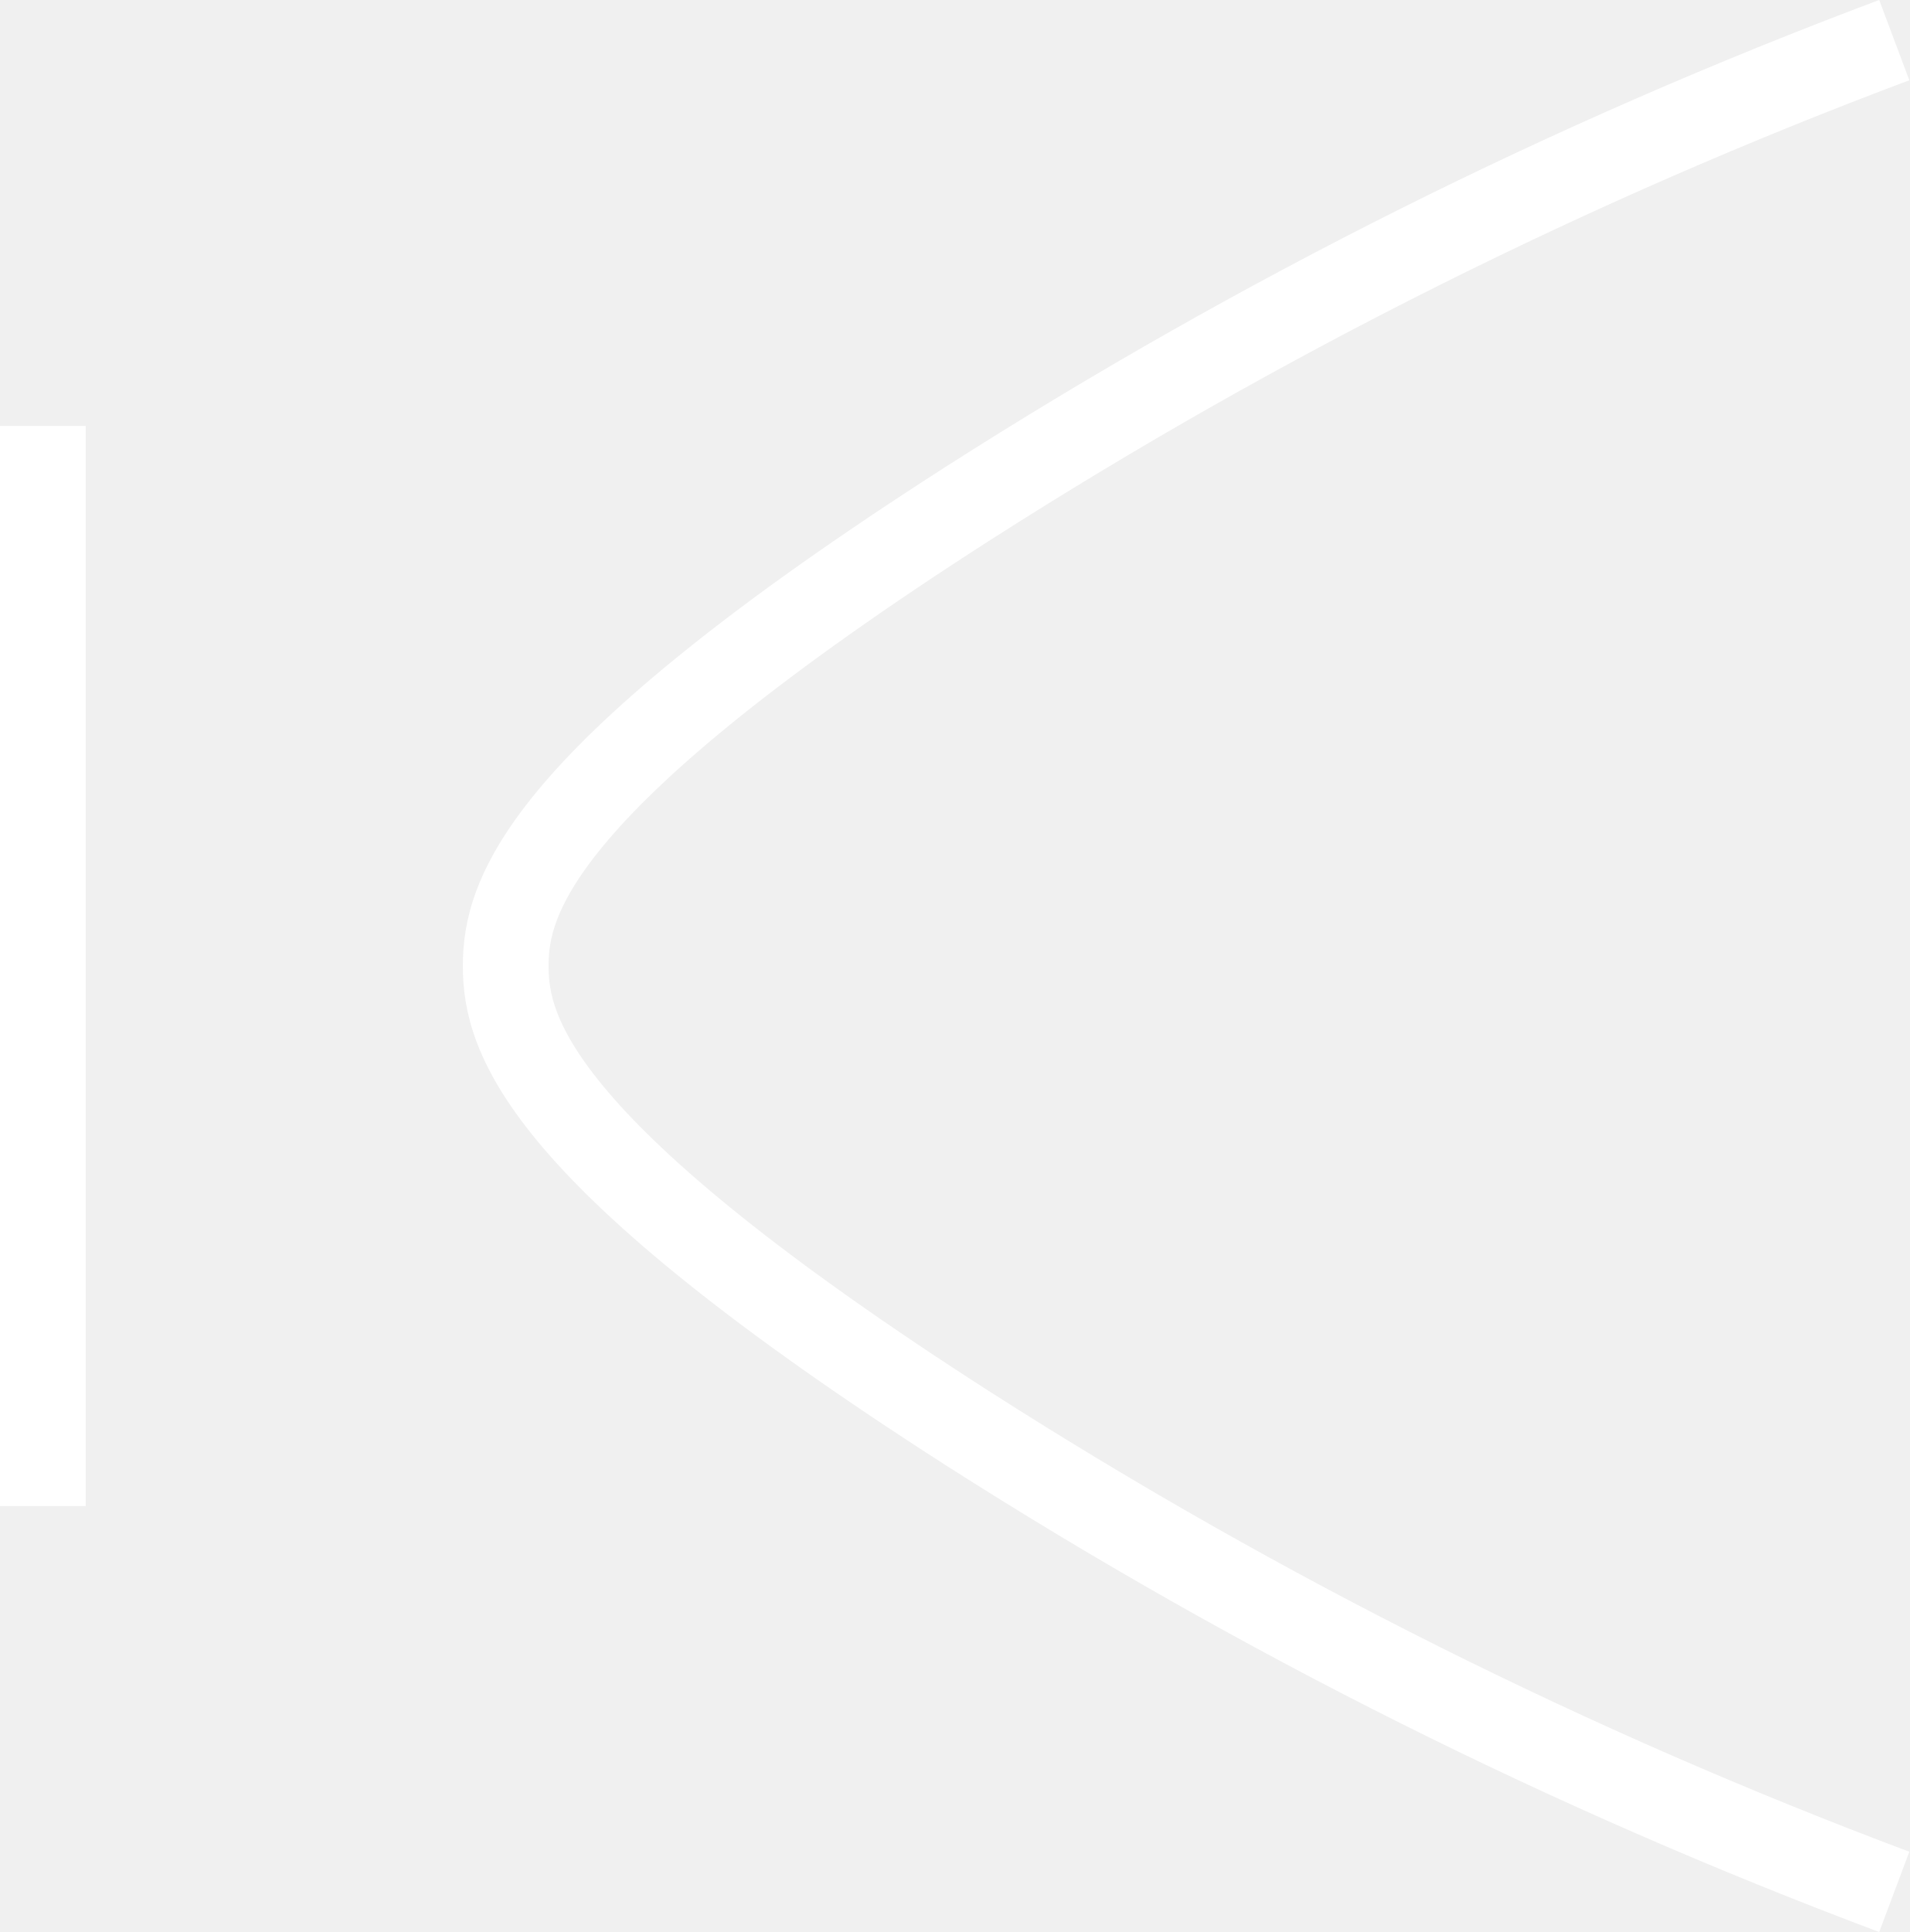
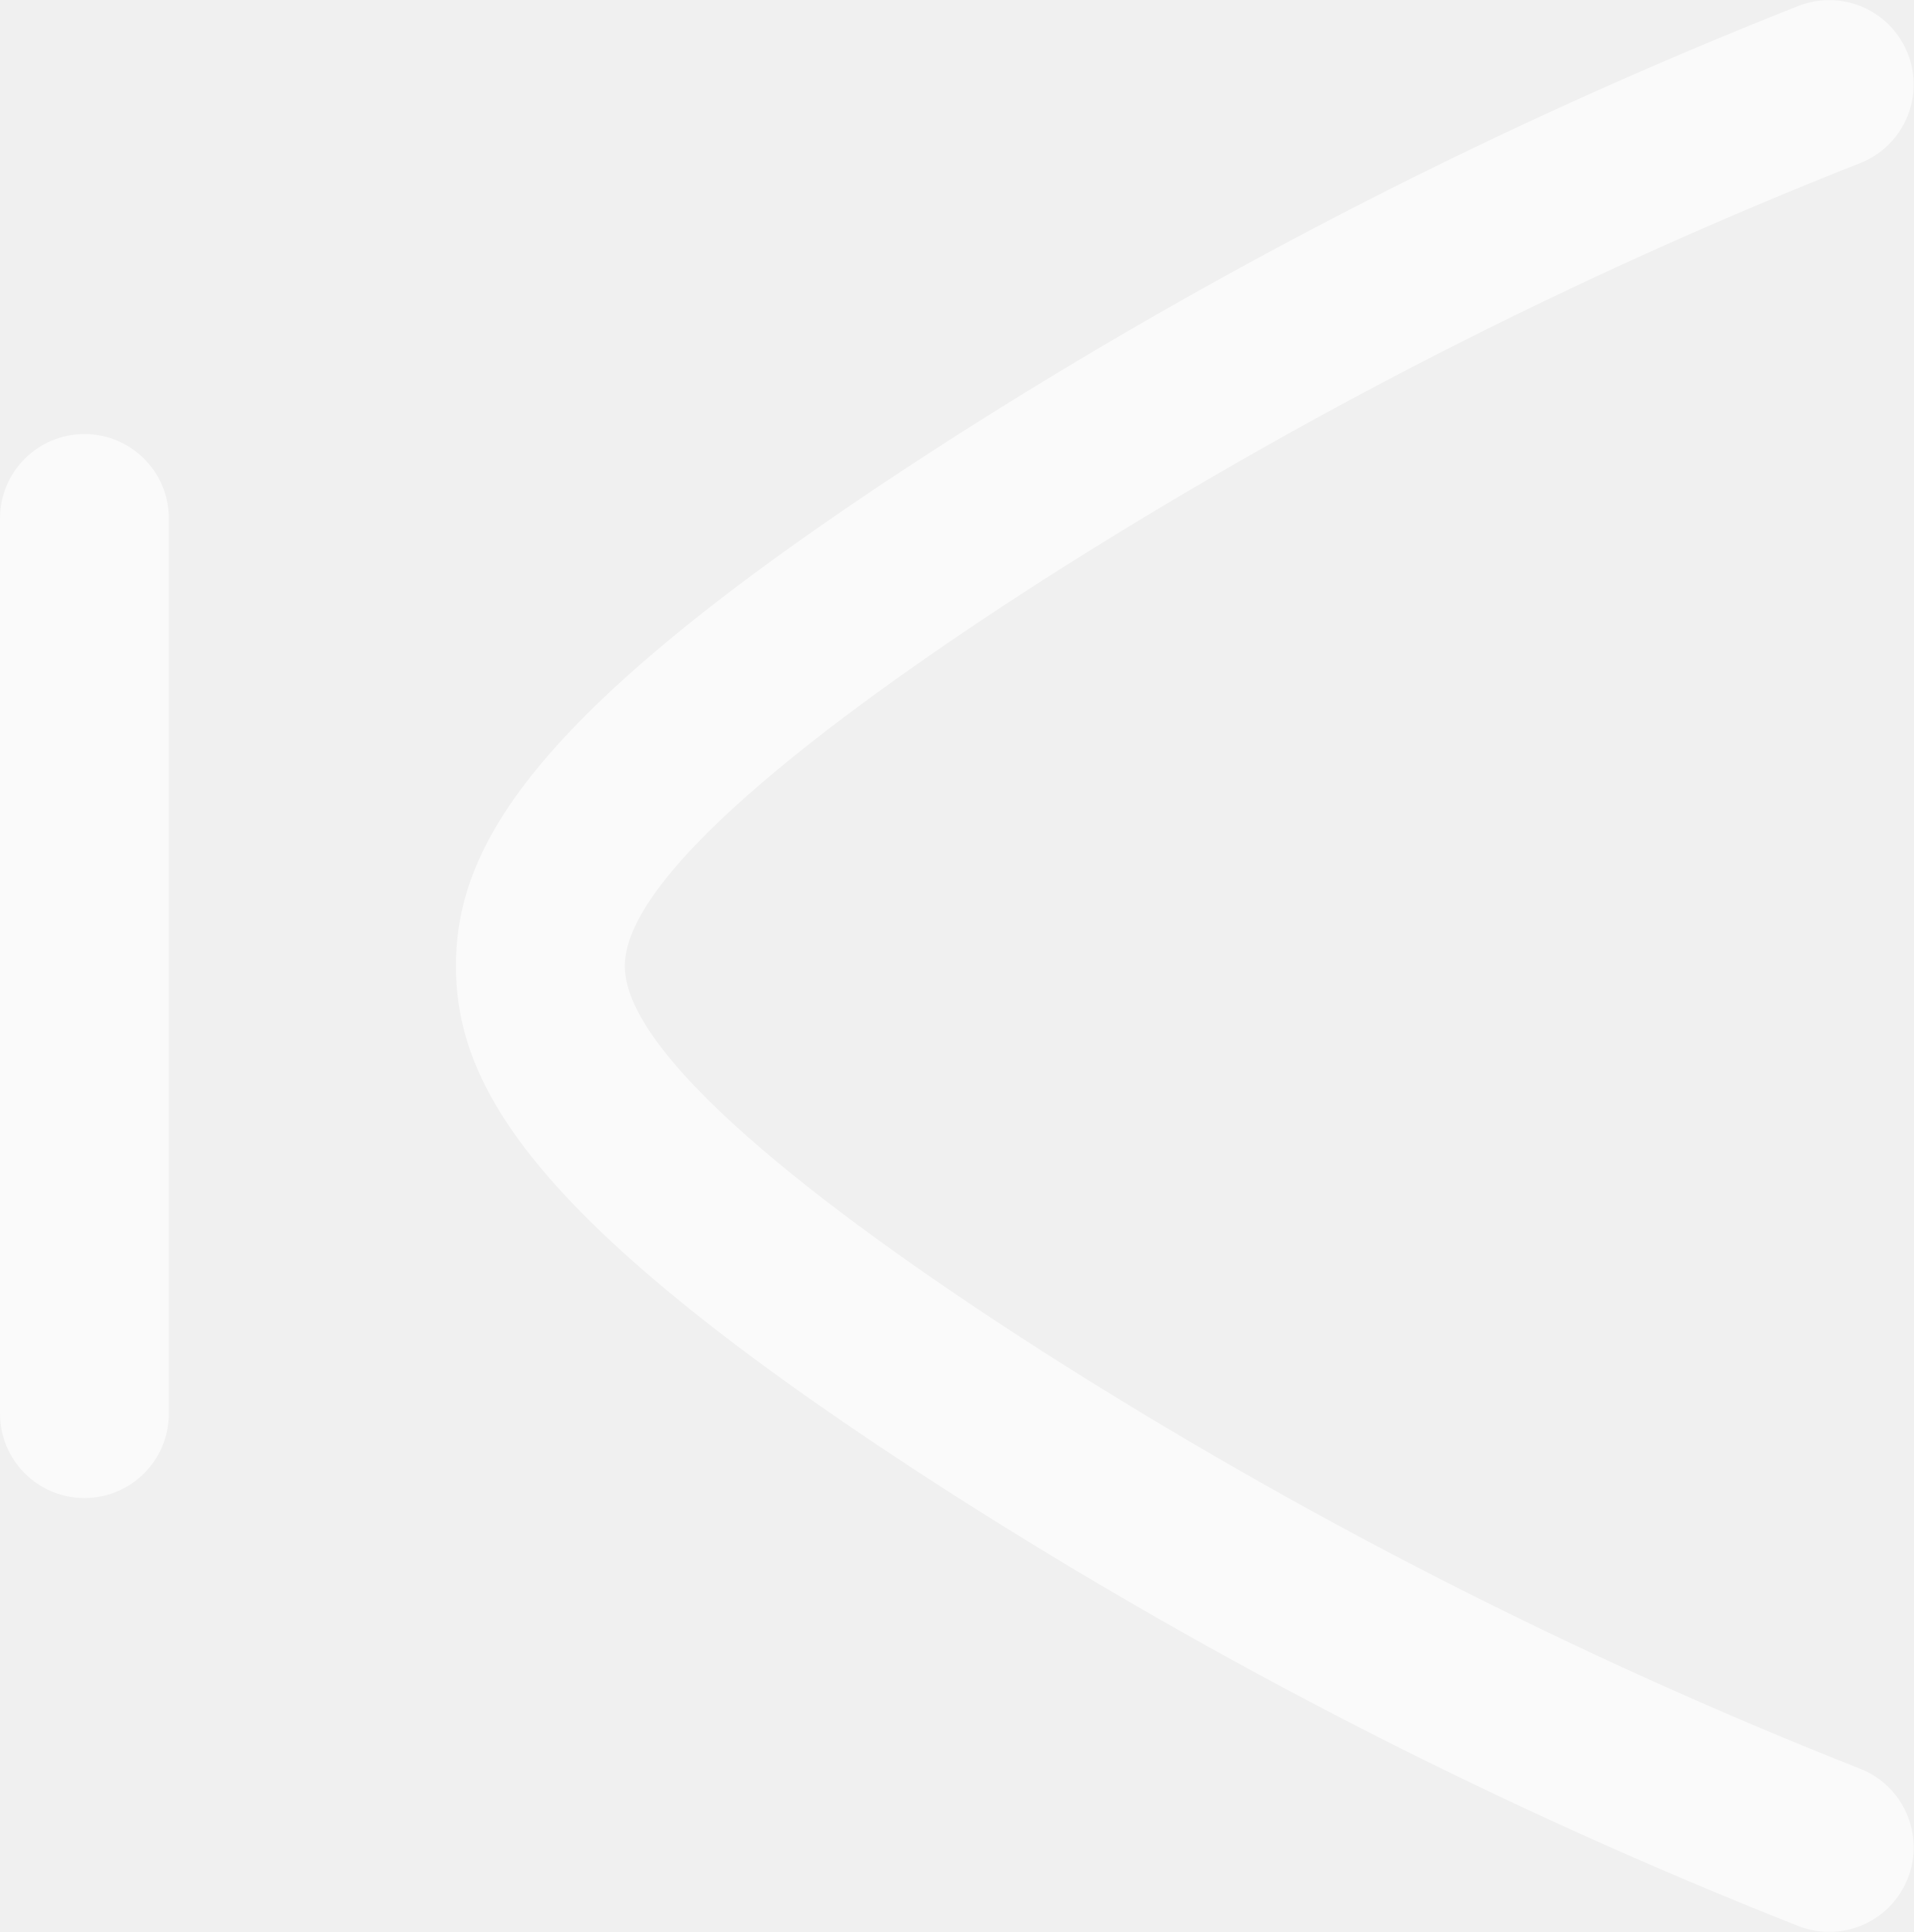
- <svg xmlns="http://www.w3.org/2000/svg" viewBox="0 0 222.77 225.36">
+ <svg xmlns="http://www.w3.org/2000/svg" viewBox="0 0 226.68 228.79">
  <defs>
-     <style>.cls-1{fill:none;stroke:#fff;stroke-miterlimit:10;stroke-width:10px;}</style>
+     <style>.cls-1{opacity:0.65;}.cls-2{fill:#fff;}</style>
  </defs>
  <g id="Layer_2" data-name="Layer 2">
    <g id="design">
-       <path class="cls-1" d="M221,220.68a577.73,577.73,0,0,1-108-54c-50.18-32.15-54-45.88-54-54s3.82-21.85,54-54a577.12,577.12,0,0,1,108-54" />
-       <path class="cls-1" d="M5,175.68v-126" />
+       <g class="cls-1">
+         <path class="cls-2" d="M226,222.31a10,10,0,0,1-13,5.78,588.07,588.07,0,0,1-100.39-51.27C64,145.66,54,129.33,54,114.4S64,83.14,112.61,52A587.39,587.39,0,0,1,213,.7a10,10,0,0,1,13,5.78h0a10,10,0,0,1-5.68,12.83,567.54,567.54,0,0,0-97,49.51C100.86,83.25,74,102.88,74,114.4s26.86,31.14,49.39,45.58a569,569,0,0,0,97,49.51A10,10,0,0,1,226,222.31Z" />
+         <rect class="cls-2" y="51.4" width="20" height="126" rx="10" />
+       </g>
    </g>
  </g>
</svg>
